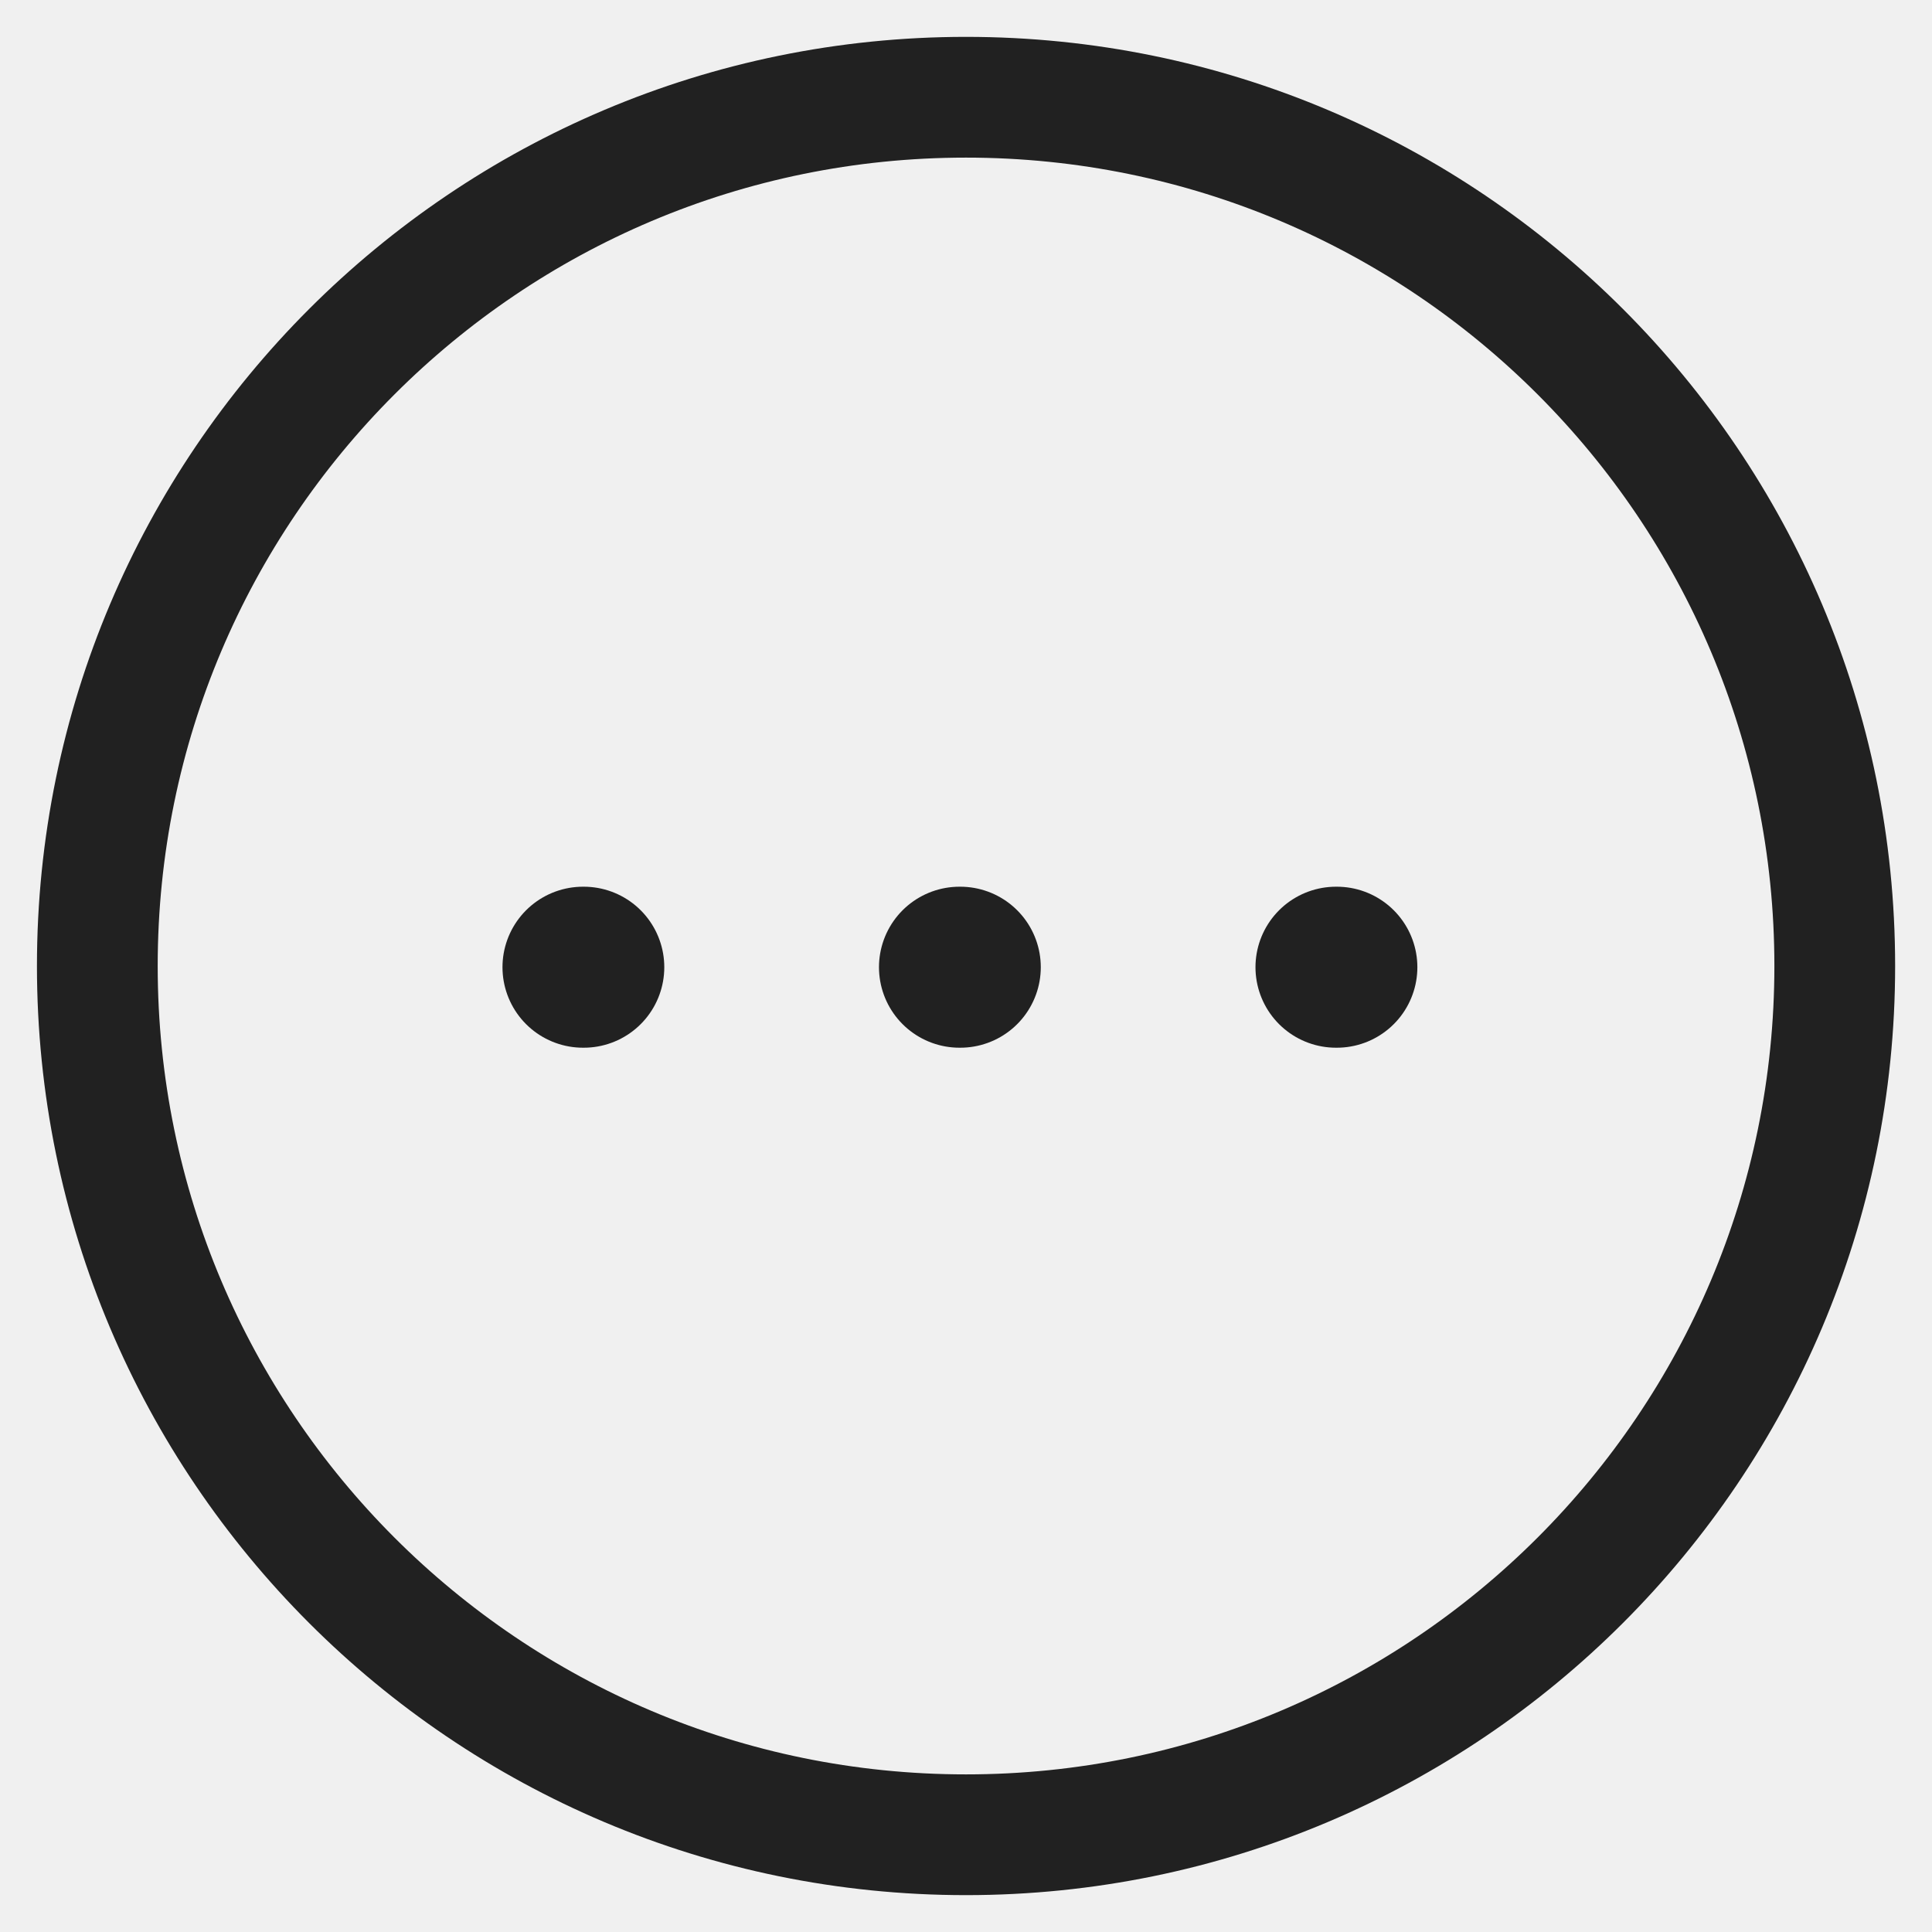
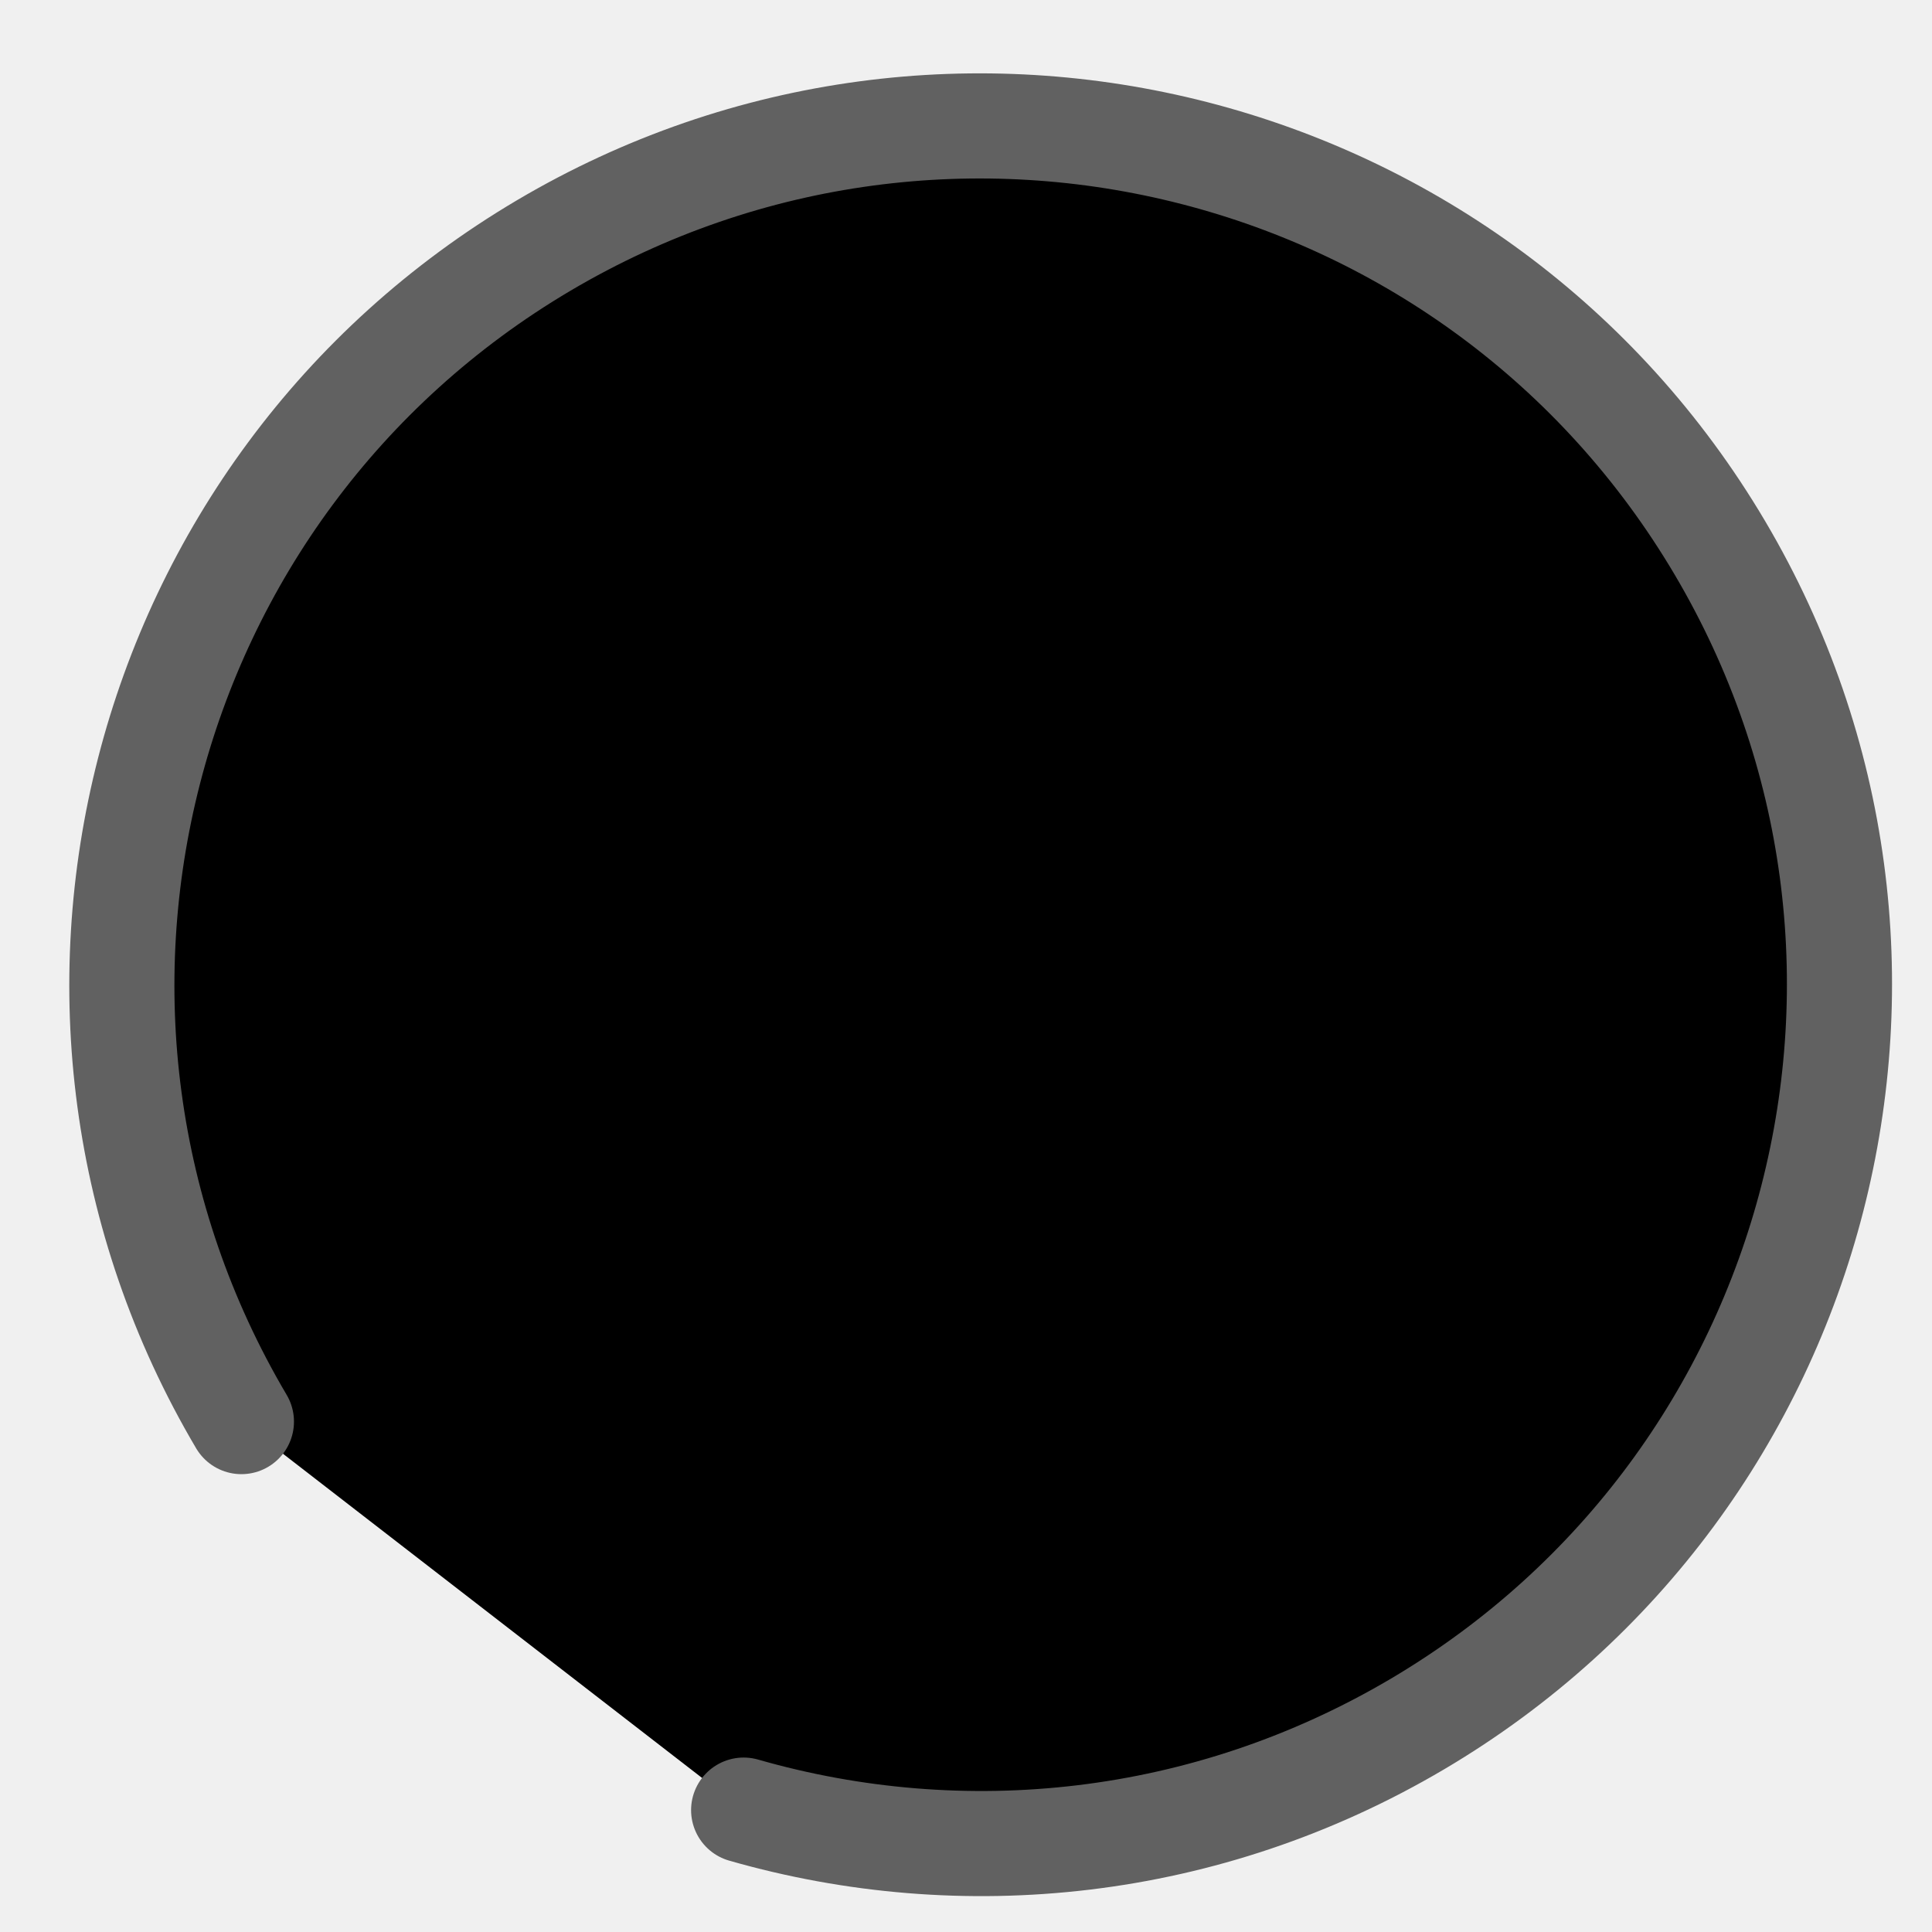
- <svg xmlns="http://www.w3.org/2000/svg" width="24" height="24" viewBox="0 0 24 24" fill="none">
-   <path fill-rule="evenodd" clip-rule="evenodd" d="M12 1.208C17.96 1.208 22.792 6.04 22.792 12C22.792 17.959 17.96 22.792 12 22.792C6.04 22.792 1.209 17.959 1.209 12C1.209 6.041 6.041 1.208 12 1.208Z" stroke="#212121" stroke-width="1.5" stroke-linecap="round" stroke-linejoin="round" />
-   <path d="M16.596 12.015H16.607" stroke="#212121" stroke-width="2" stroke-linecap="round" stroke-linejoin="round" />
-   <path d="M11.919 12.015H11.929" stroke="#212121" stroke-width="2" stroke-linecap="round" stroke-linejoin="round" />
-   <path d="M7.242 12.015H7.252" stroke="#212121" stroke-width="2" stroke-linecap="round" stroke-linejoin="round" />
+ <svg xmlns="http://www.w3.org/2000/svg" width="22" height="22" viewBox="0 0 22 22" fill="currentColor">
+   <g clip-path="url(#clip0_4808_3665)">
+     <path d="M15.165 10.996H15.174" stroke="#616161" stroke-width="1.795" stroke-linecap="round" stroke-linejoin="round" />
+     <path d="M10.967 10.996H10.977" stroke="#616161" stroke-width="1.795" stroke-linecap="round" stroke-linejoin="round" />
+     <path d="M6.77 10.996H6.779" stroke="#616161" stroke-width="1.795" stroke-linecap="round" stroke-linejoin="round" />
+     <path d="M2.749 16.188C0.002 11.539 1.543 5.543 6.192 2.795C10.841 0.048 16.837 1.59 19.585 6.239C22.332 10.888 20.791 16.884 16.142 19.631C13.732 21.055 10.961 21.327 8.468 20.612" stroke="#616161" stroke-width="1.197" stroke-linecap="round" />
+   </g>
+   <defs>
+     <clipPath id="clip0_4808_3665">
+       <rect width="21.538" height="21.538" fill="white" transform="translate(0.271667 0.213867)" />
+     </clipPath>
+   </defs>
</svg>
